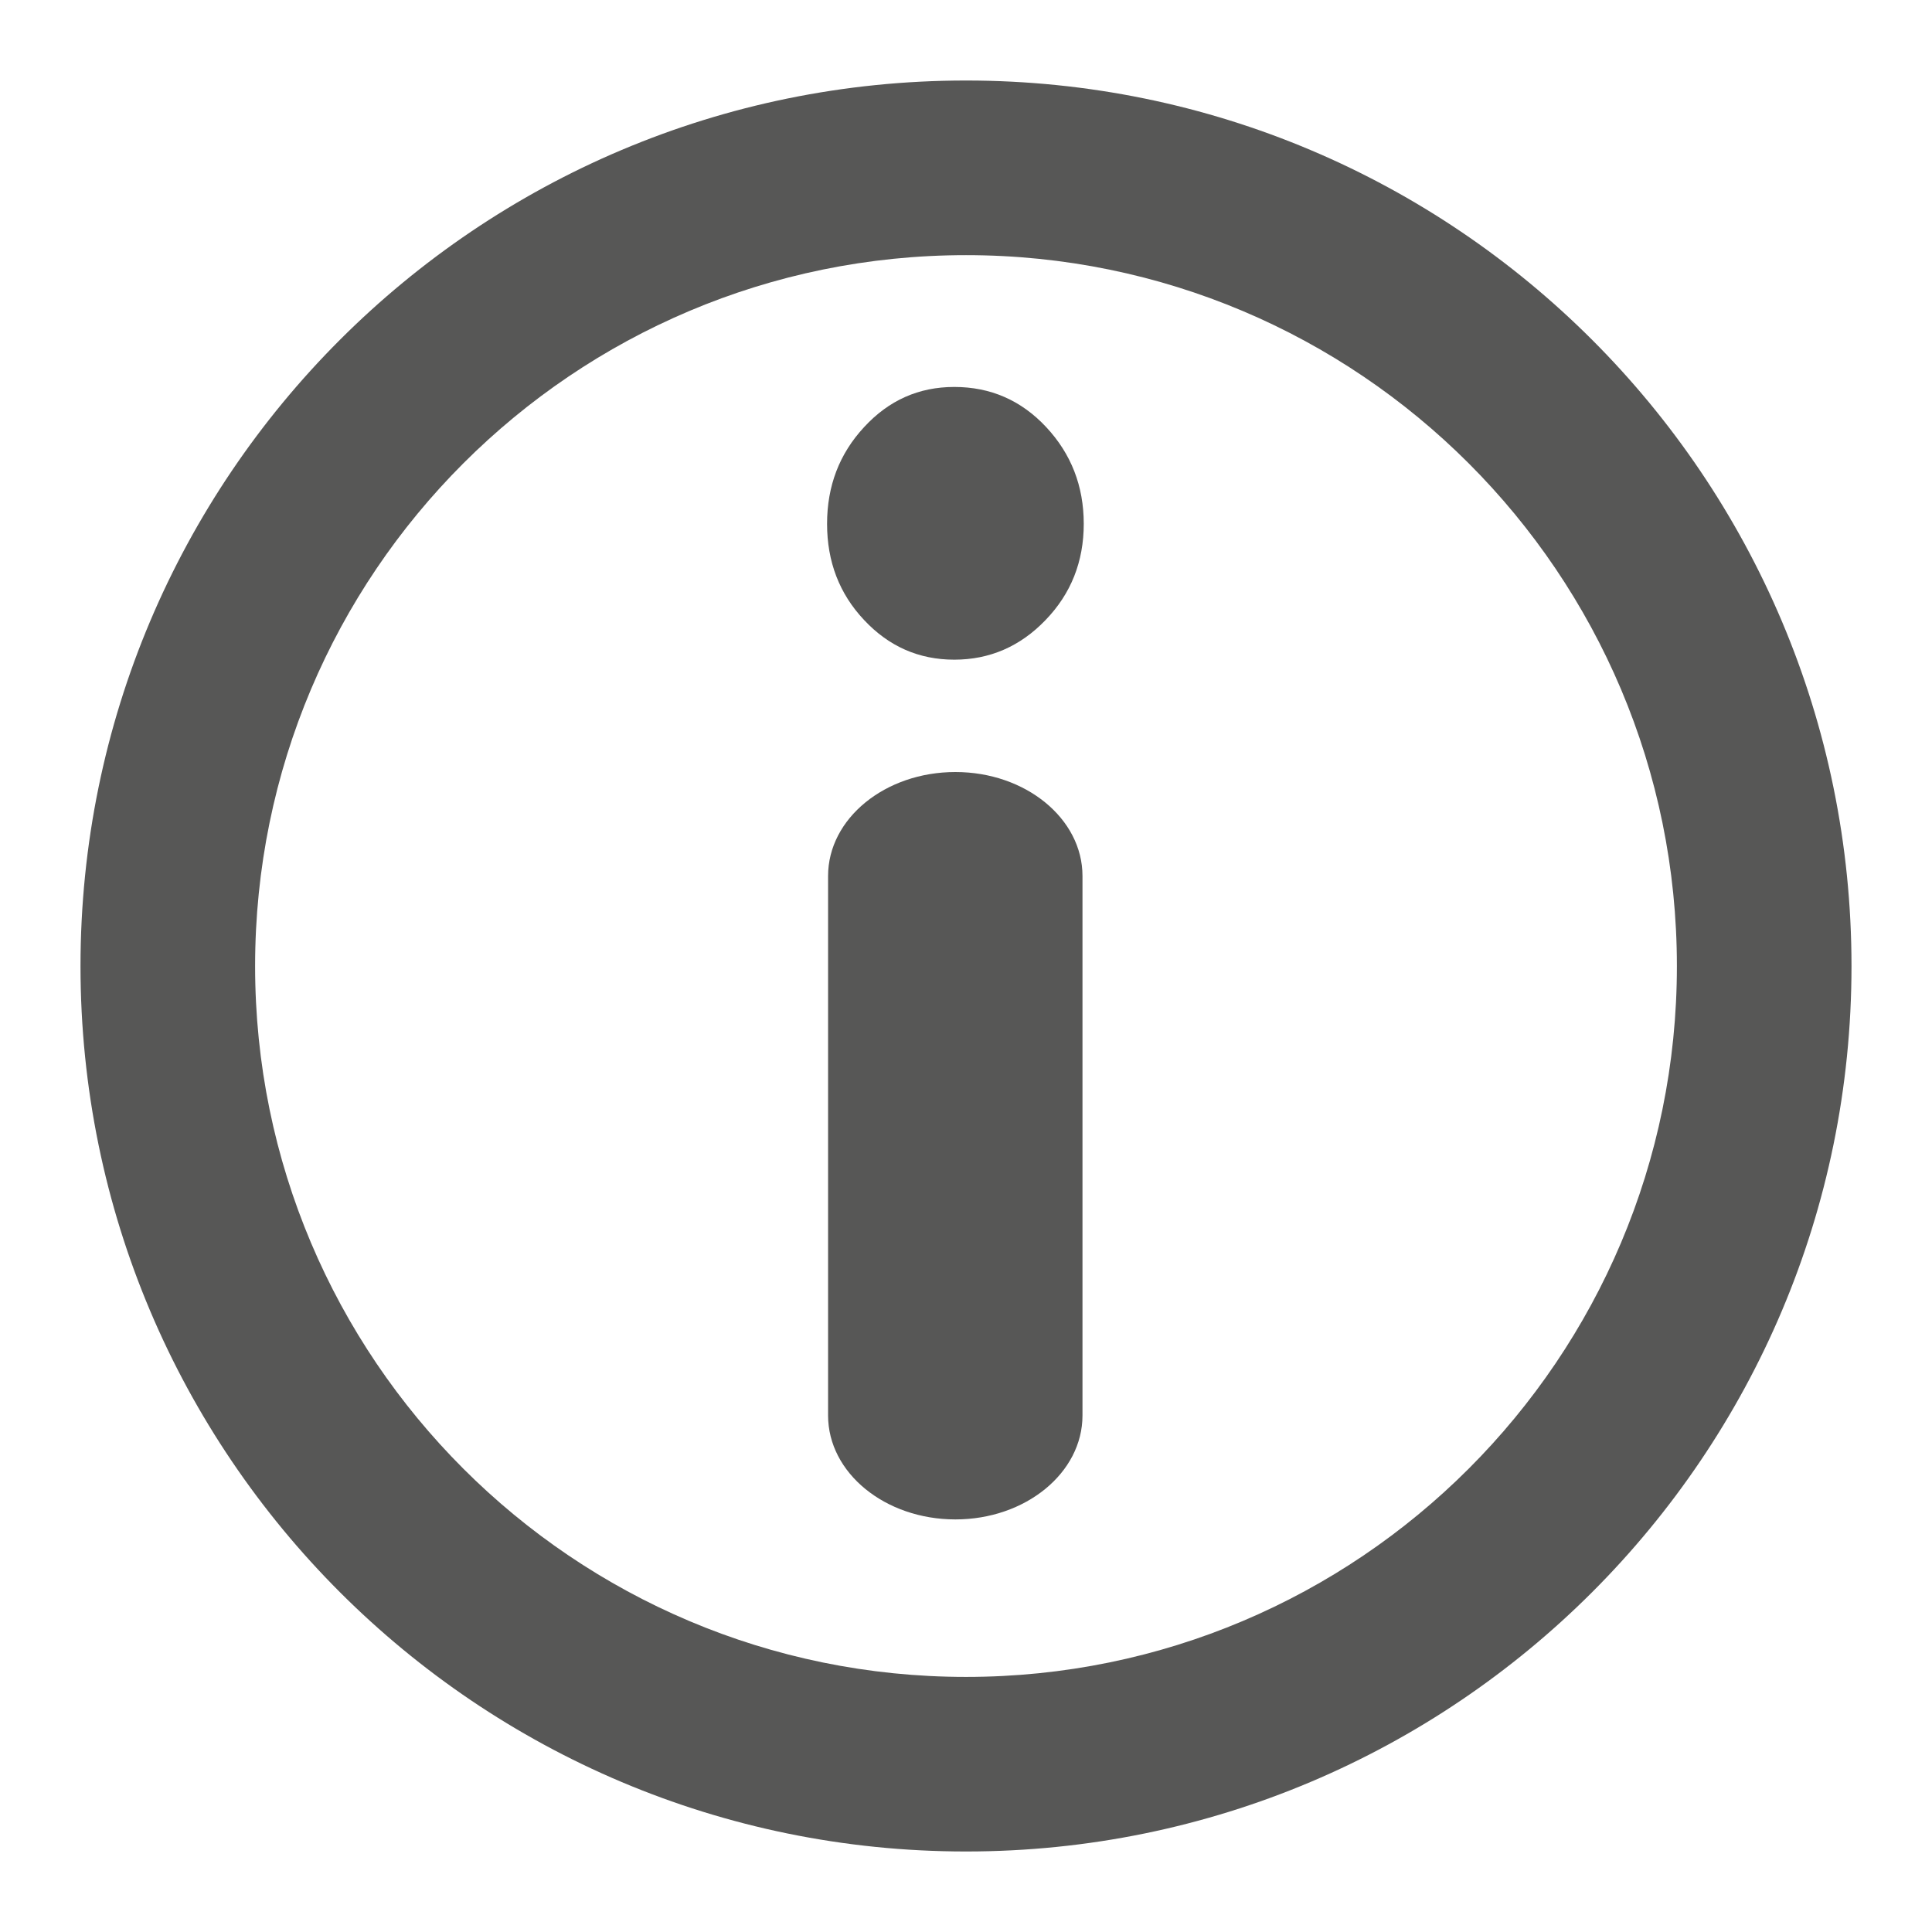
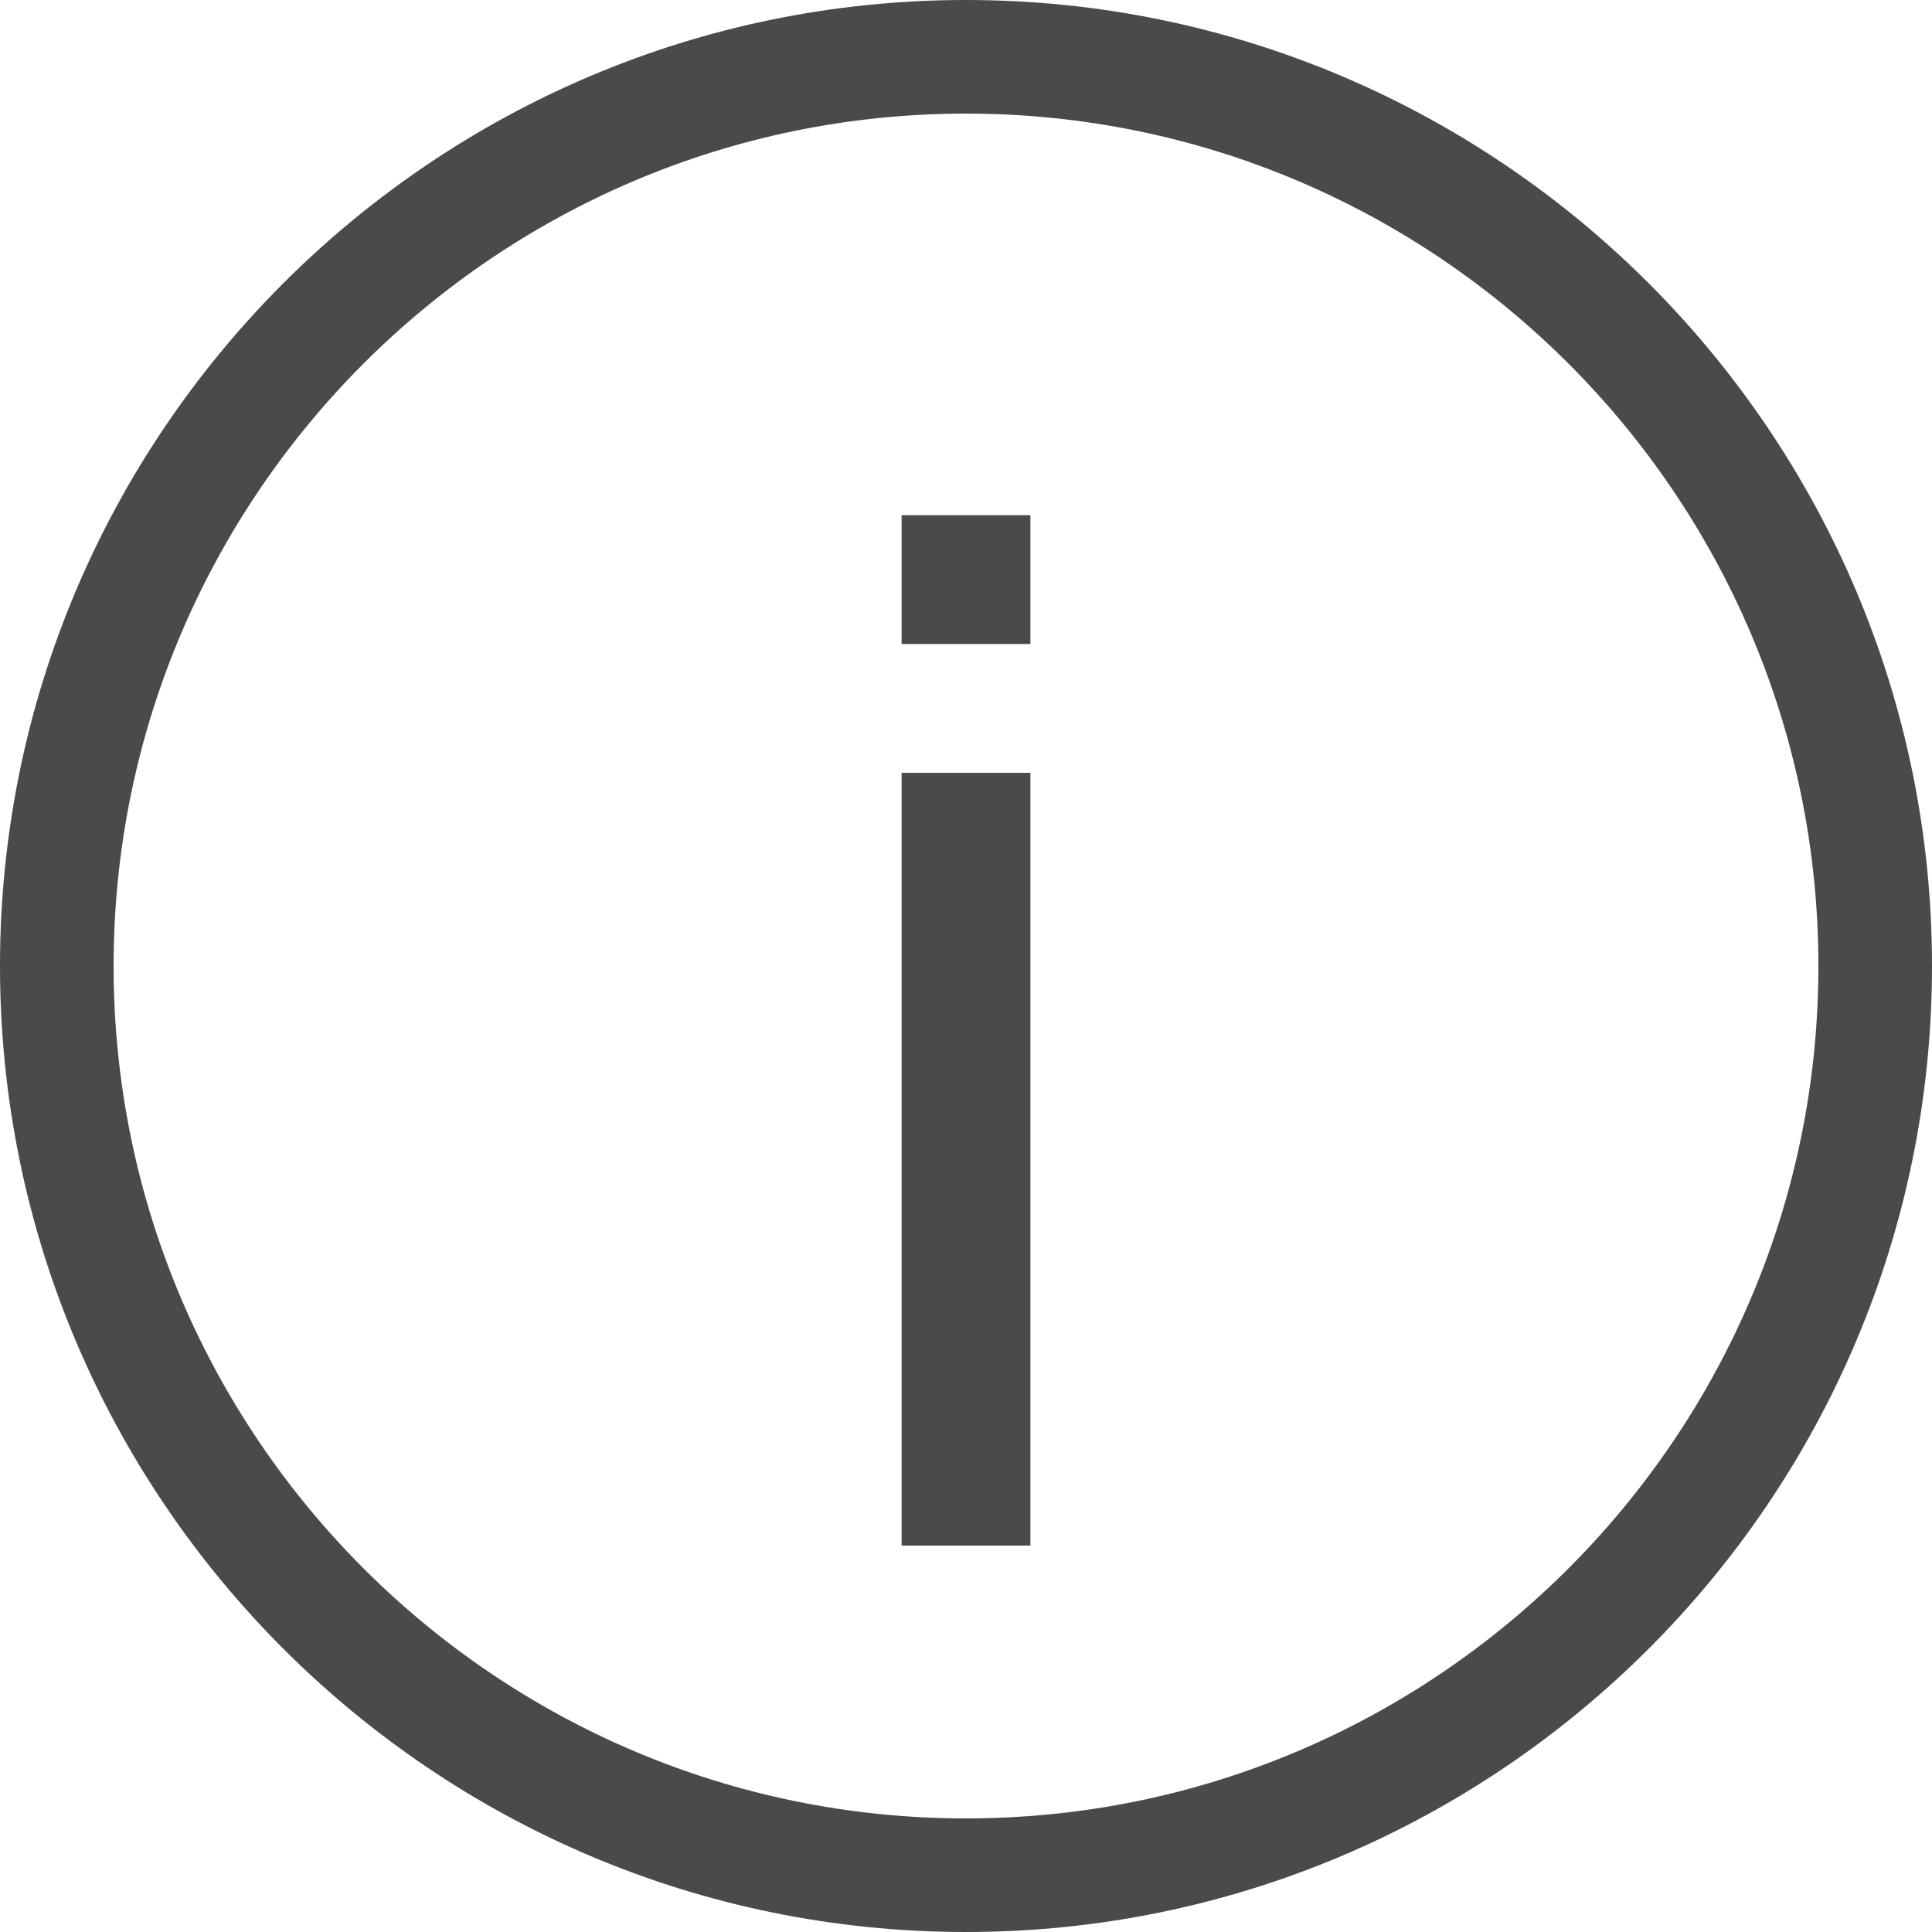
- <svg xmlns="http://www.w3.org/2000/svg" version="1.1" id="Layer_1" x="0px" y="0px" width="1200px" height="1200px" viewBox="0 0 1200 1200" enable-background="new 0 0 1200 1200" xml:space="preserve">
-   <g>
-     <g>
-       <path fill="#575756" d="M672.35,879.18c0,35.665-35.392,64.559-78.927,64.559c-43.695,0-79.088-28.894-79.088-64.559V544.083    c0-35.669,35.392-64.563,79.088-64.563c43.535,0,78.927,28.894,78.927,64.563V879.18z" />
-       <path fill="#575756" d="M649.41,385.126c-15.74,16.385-34.691,24.608-56.693,24.608c-22.002,0-40.64-8.223-55.987-24.608    c-15.423-16.365-23.02-36.29-23.02-59.764c0-23.469,7.597-43.479,23.02-60.097c15.347-16.658,33.985-24.921,55.987-24.921    c22.475,0,41.502,8.263,57.082,24.921c15.507,16.618,23.337,36.627,23.337,60.097C673.136,348.835,665.226,368.761,649.41,385.126    z" />
+ <svg xmlns="http://www.w3.org/2000/svg" width="15px" height="15px" viewBox="0 0 15 15" version="1.1">
+   <g id="Visual-Exploration" stroke="none" stroke-width="1" fill="none" fill-rule="evenodd">
+     <g id="1.0.0---Home" transform="translate(-519, -629)" fill="#4A4A4A">
+       <g id="exclamation" transform="translate(526.5, 636.5) rotate(-180) translate(-526.5, -636.5) translate(519, 629)">
+         <path d="M7.5,15 C3.365,15 0,11.635 0,7.5 C0,3.365 3.365,0 7.5,0 C11.635,0 15,3.365 15,7.5 C15,11.635 11.635,15 7.5,15 L7.5,15 Z M7.5,0.882 C3.851,0.882 0.882,3.851 0.882,7.5 C0.882,11.149 3.851,14.118 7.5,14.118 C11.149,14.118 14.118,11.149 14.118,7.5 C14.118,3.851 11.149,0.882 7.5,0.882 L7.5,0.882 Z" id="Fill-49" />
+         <polygon id="Fill-50" points="7 10 8 10 8 11 7 11" />
+         <polygon id="Fill-51" points="7 9 7 5.571 7 3 8 3 8 5.571 8 9" />
+       </g>
    </g>
-     <path fill="#575756" d="M600.002,50.008C296.263,50.008,50,296.252,50,600.07c0,303.694,246.263,549.921,550.002,549.921   c303.814,0,549.998-246.227,549.998-549.921C1150,296.252,903.816,50.008,600.002,50.008z M600.002,1041.561   c-243.838,0-441.551-197.717-441.551-441.491c0-243.954,197.713-441.591,441.551-441.591c243.91,0,441.547,197.637,441.547,441.591   C1041.549,843.844,843.912,1041.561,600.002,1041.561z" />
  </g>
</svg>
